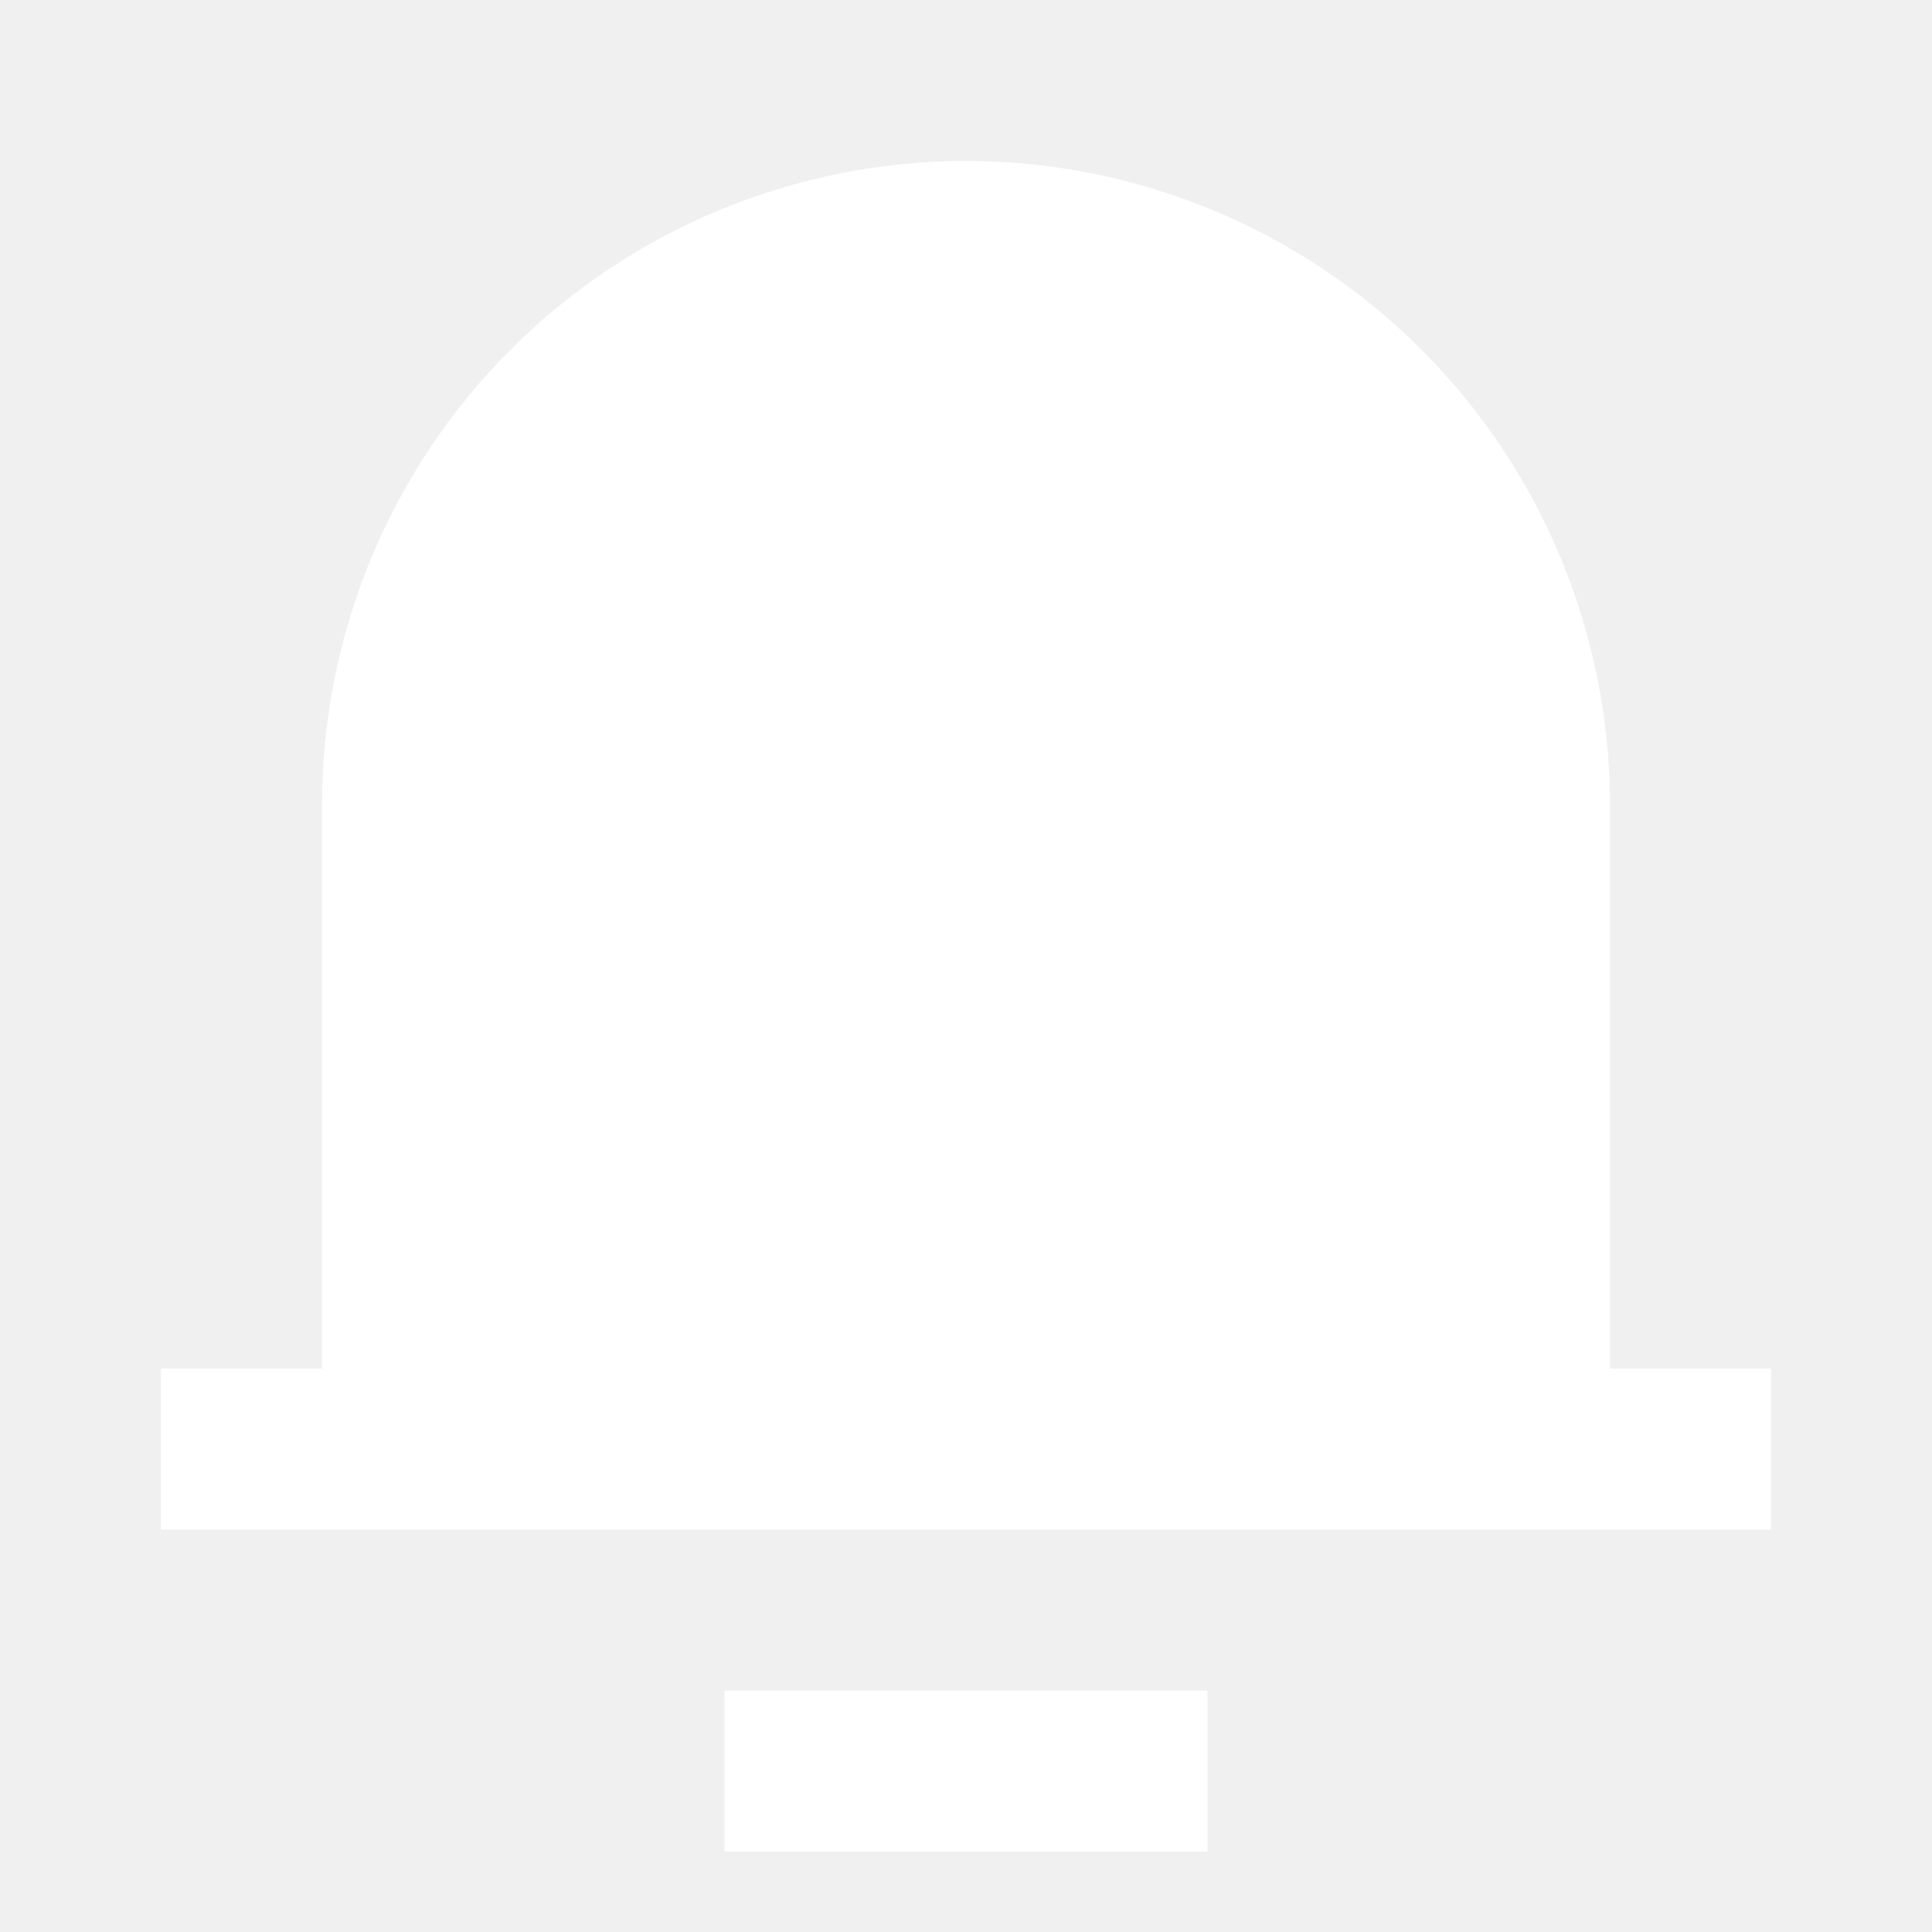
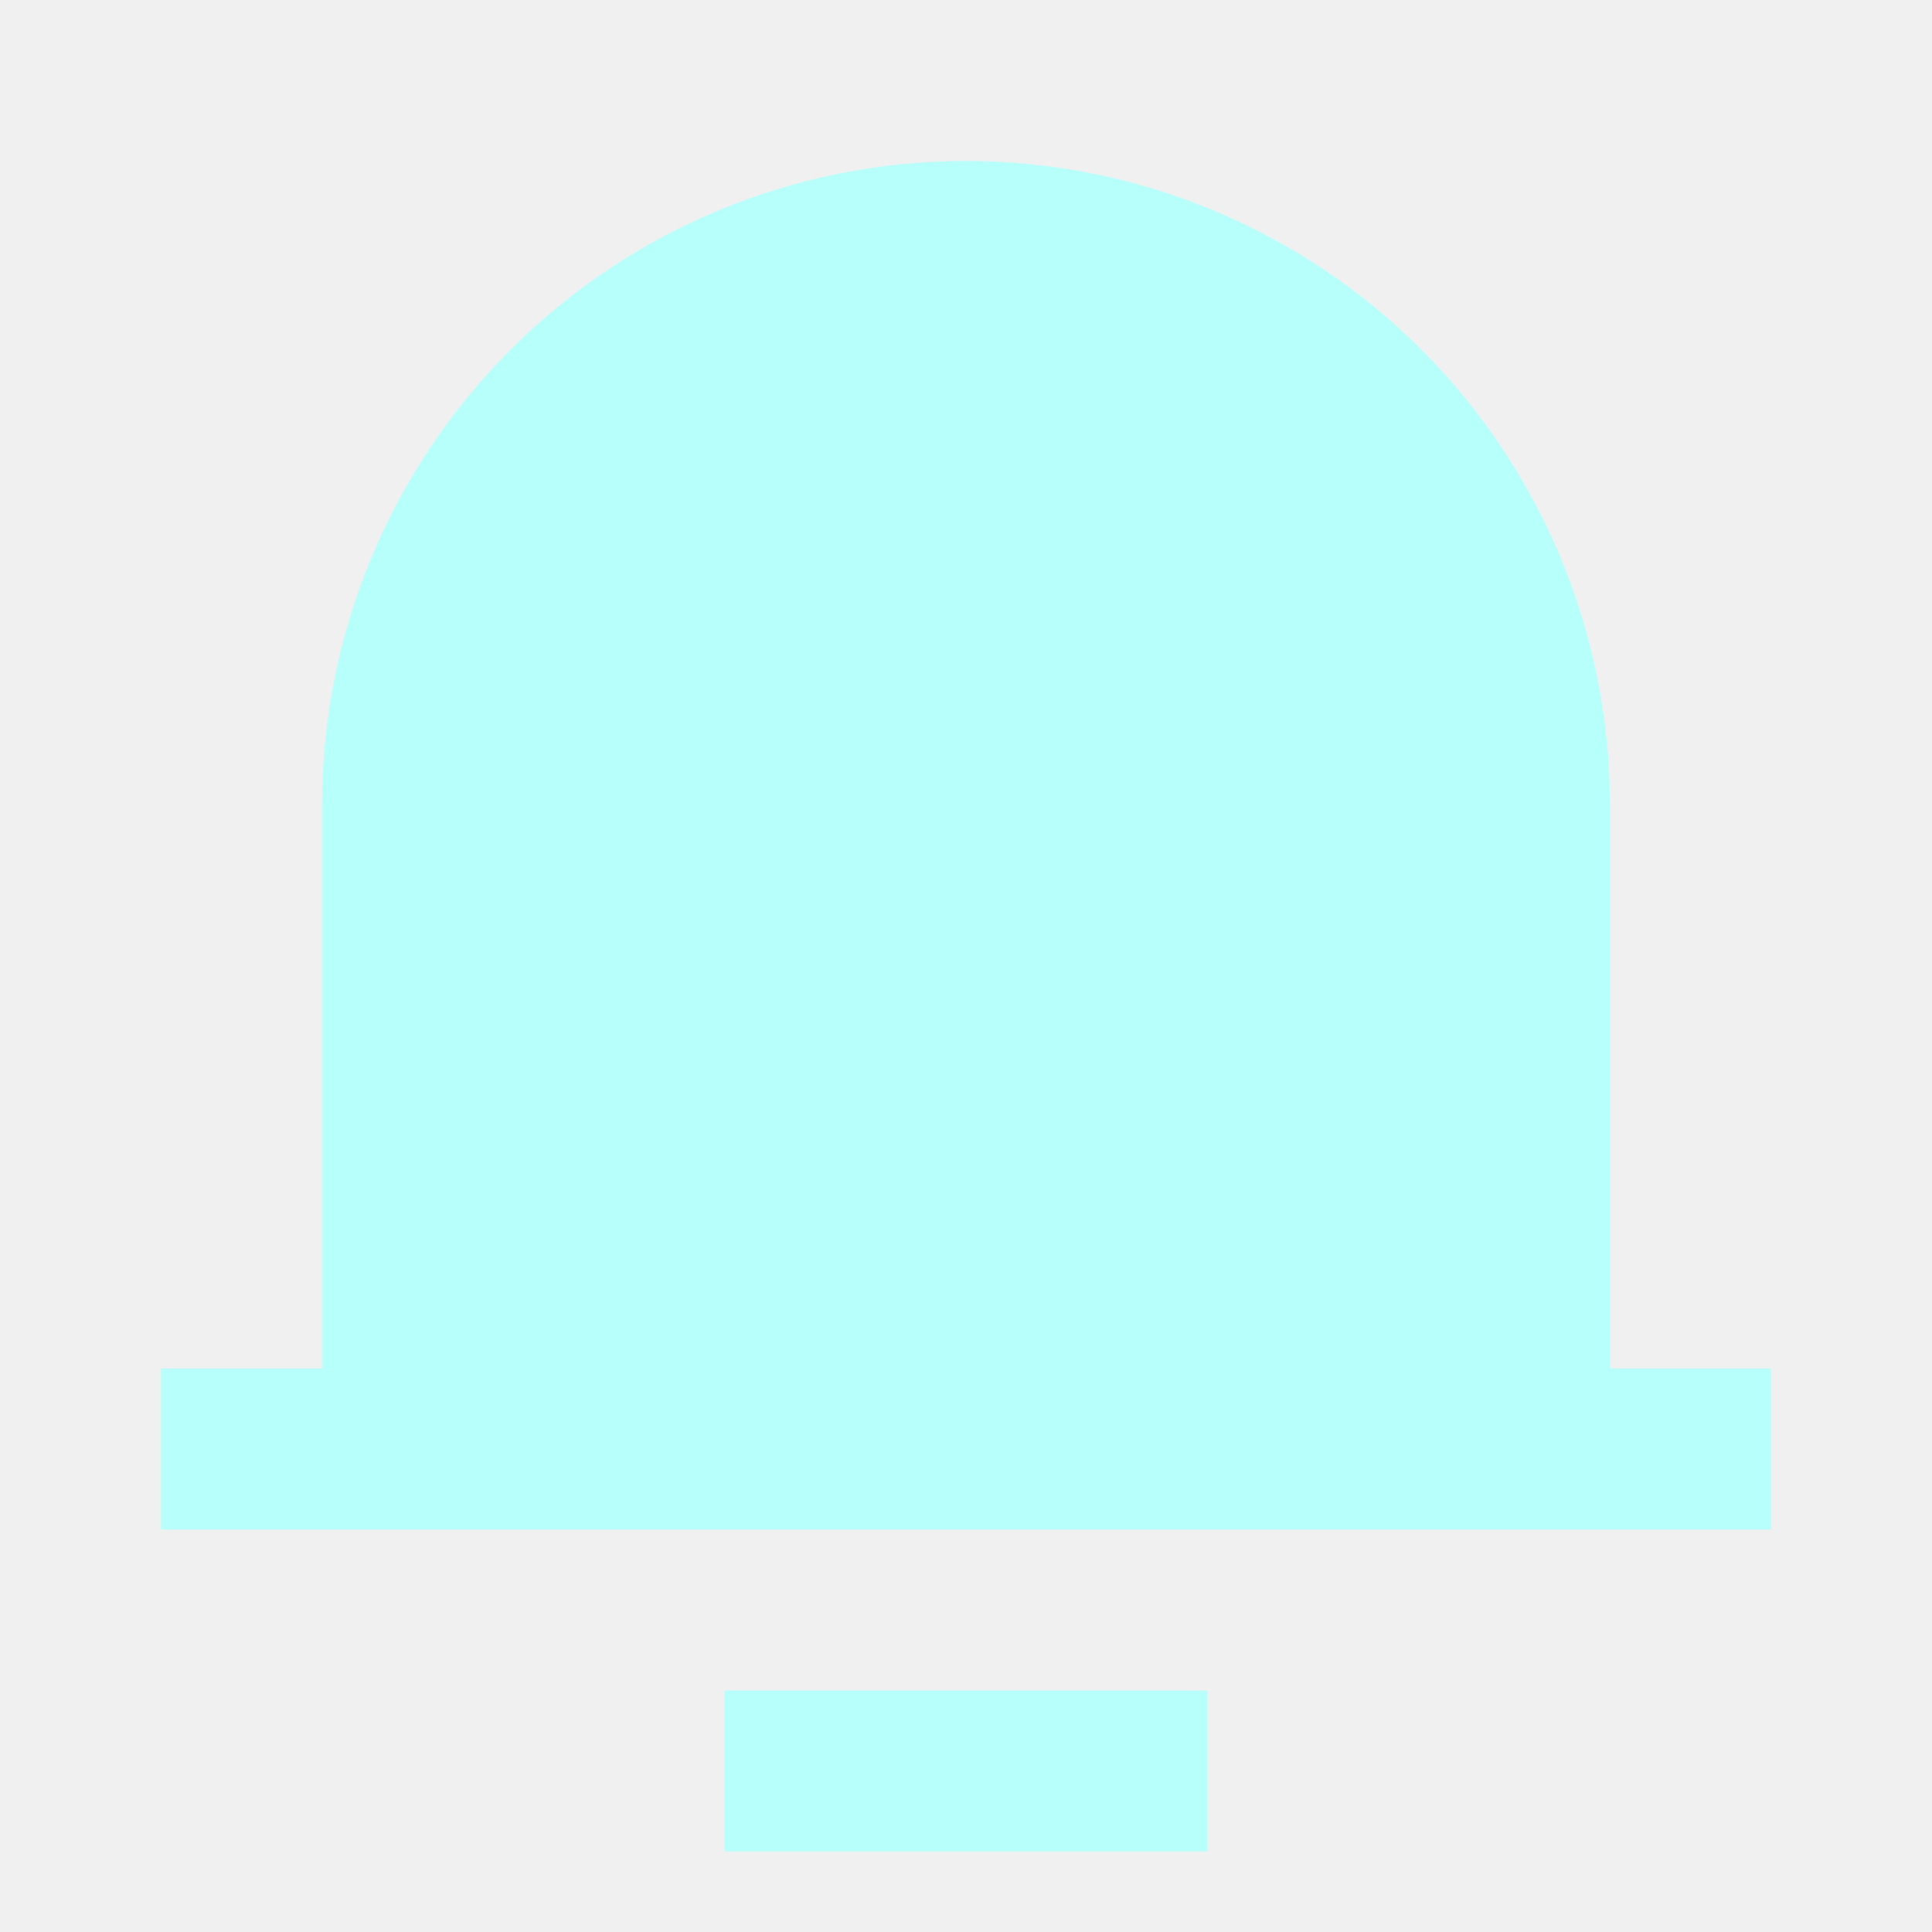
<svg xmlns="http://www.w3.org/2000/svg" width="34" height="34" viewBox="0 0 34 34" fill="none">
-   <path d="M28.333 24.083H31.167V26.917H2.833V24.083H5.667V14.167C5.667 11.161 6.861 8.278 8.986 6.153C11.112 4.027 13.994 2.833 17 2.833C20.006 2.833 22.889 4.027 25.014 6.153C27.139 8.278 28.333 11.161 28.333 14.167V24.083ZM12.75 29.75H21.25V32.583H12.75V29.75Z" fill="white" />
+   <path d="M28.333 24.083H31.167V26.917H2.833V24.083H5.667V14.167C5.667 11.161 6.861 8.278 8.986 6.153C11.112 4.027 13.994 2.833 17 2.833C20.006 2.833 22.889 4.027 25.014 6.153C27.139 8.278 28.333 11.161 28.333 14.167V24.083ZM12.75 29.75H21.25V32.583H12.75V29.75Z" fill="#B7FFFA" />
</svg>
